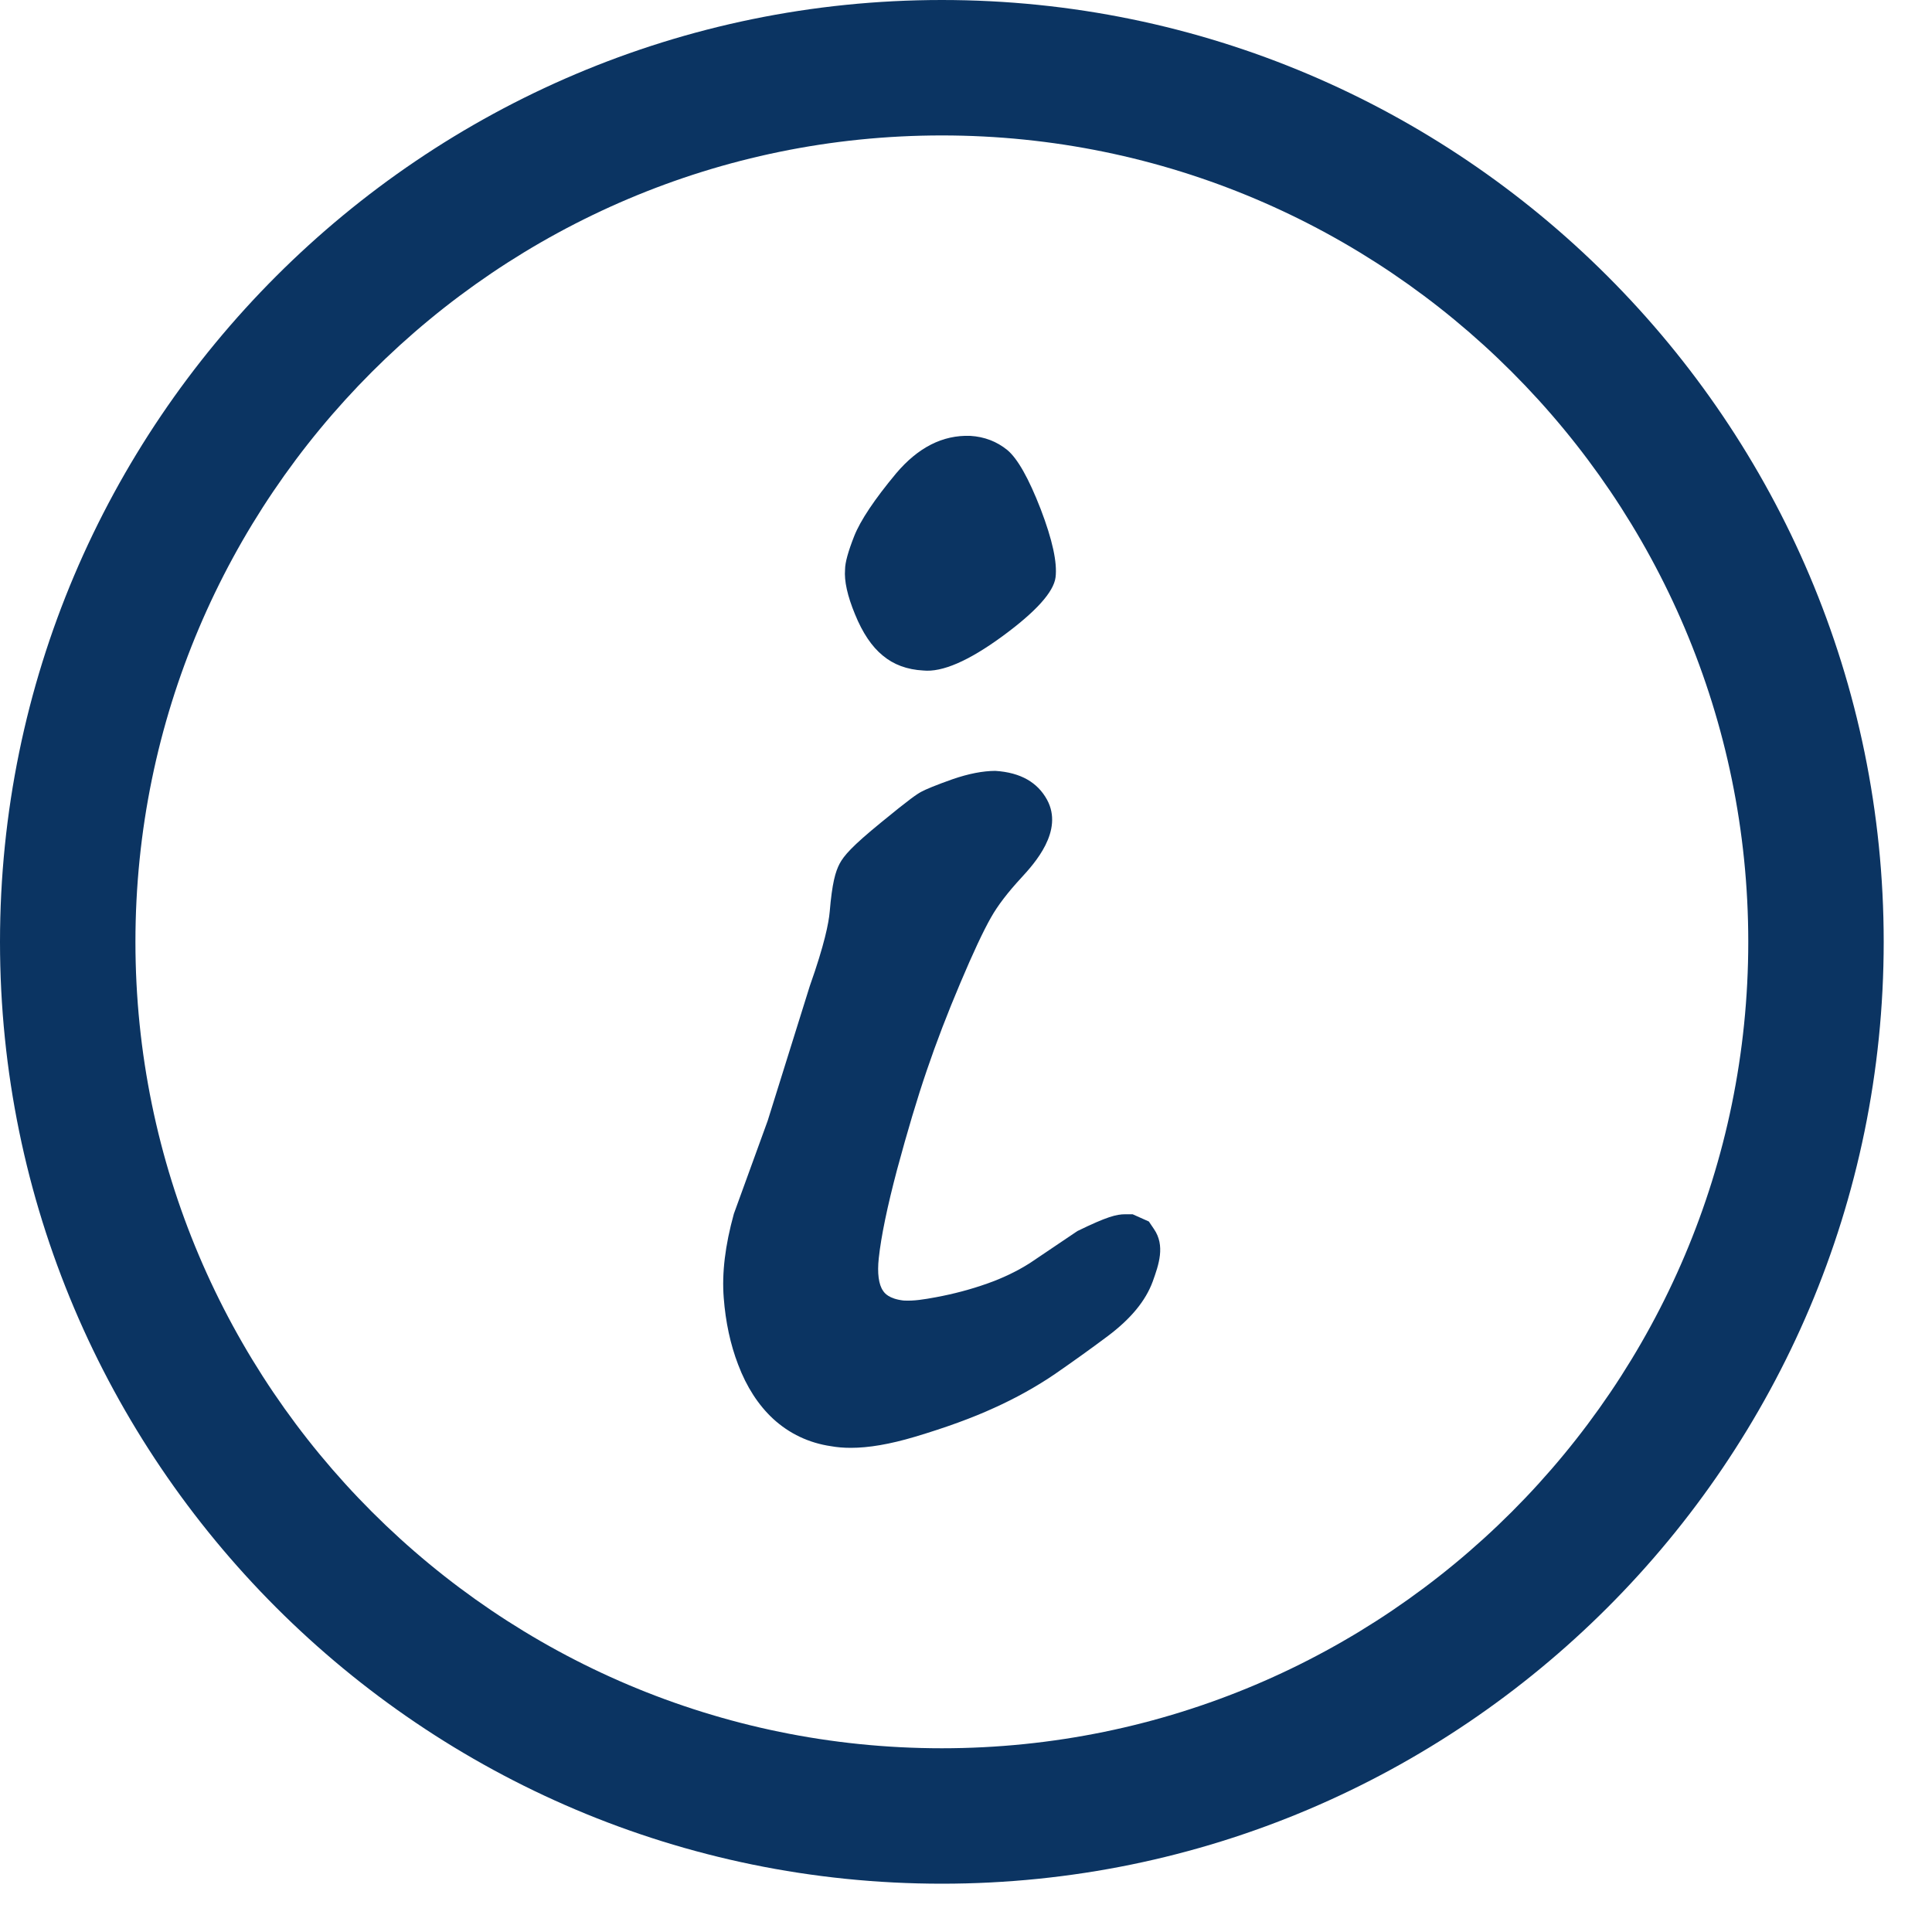
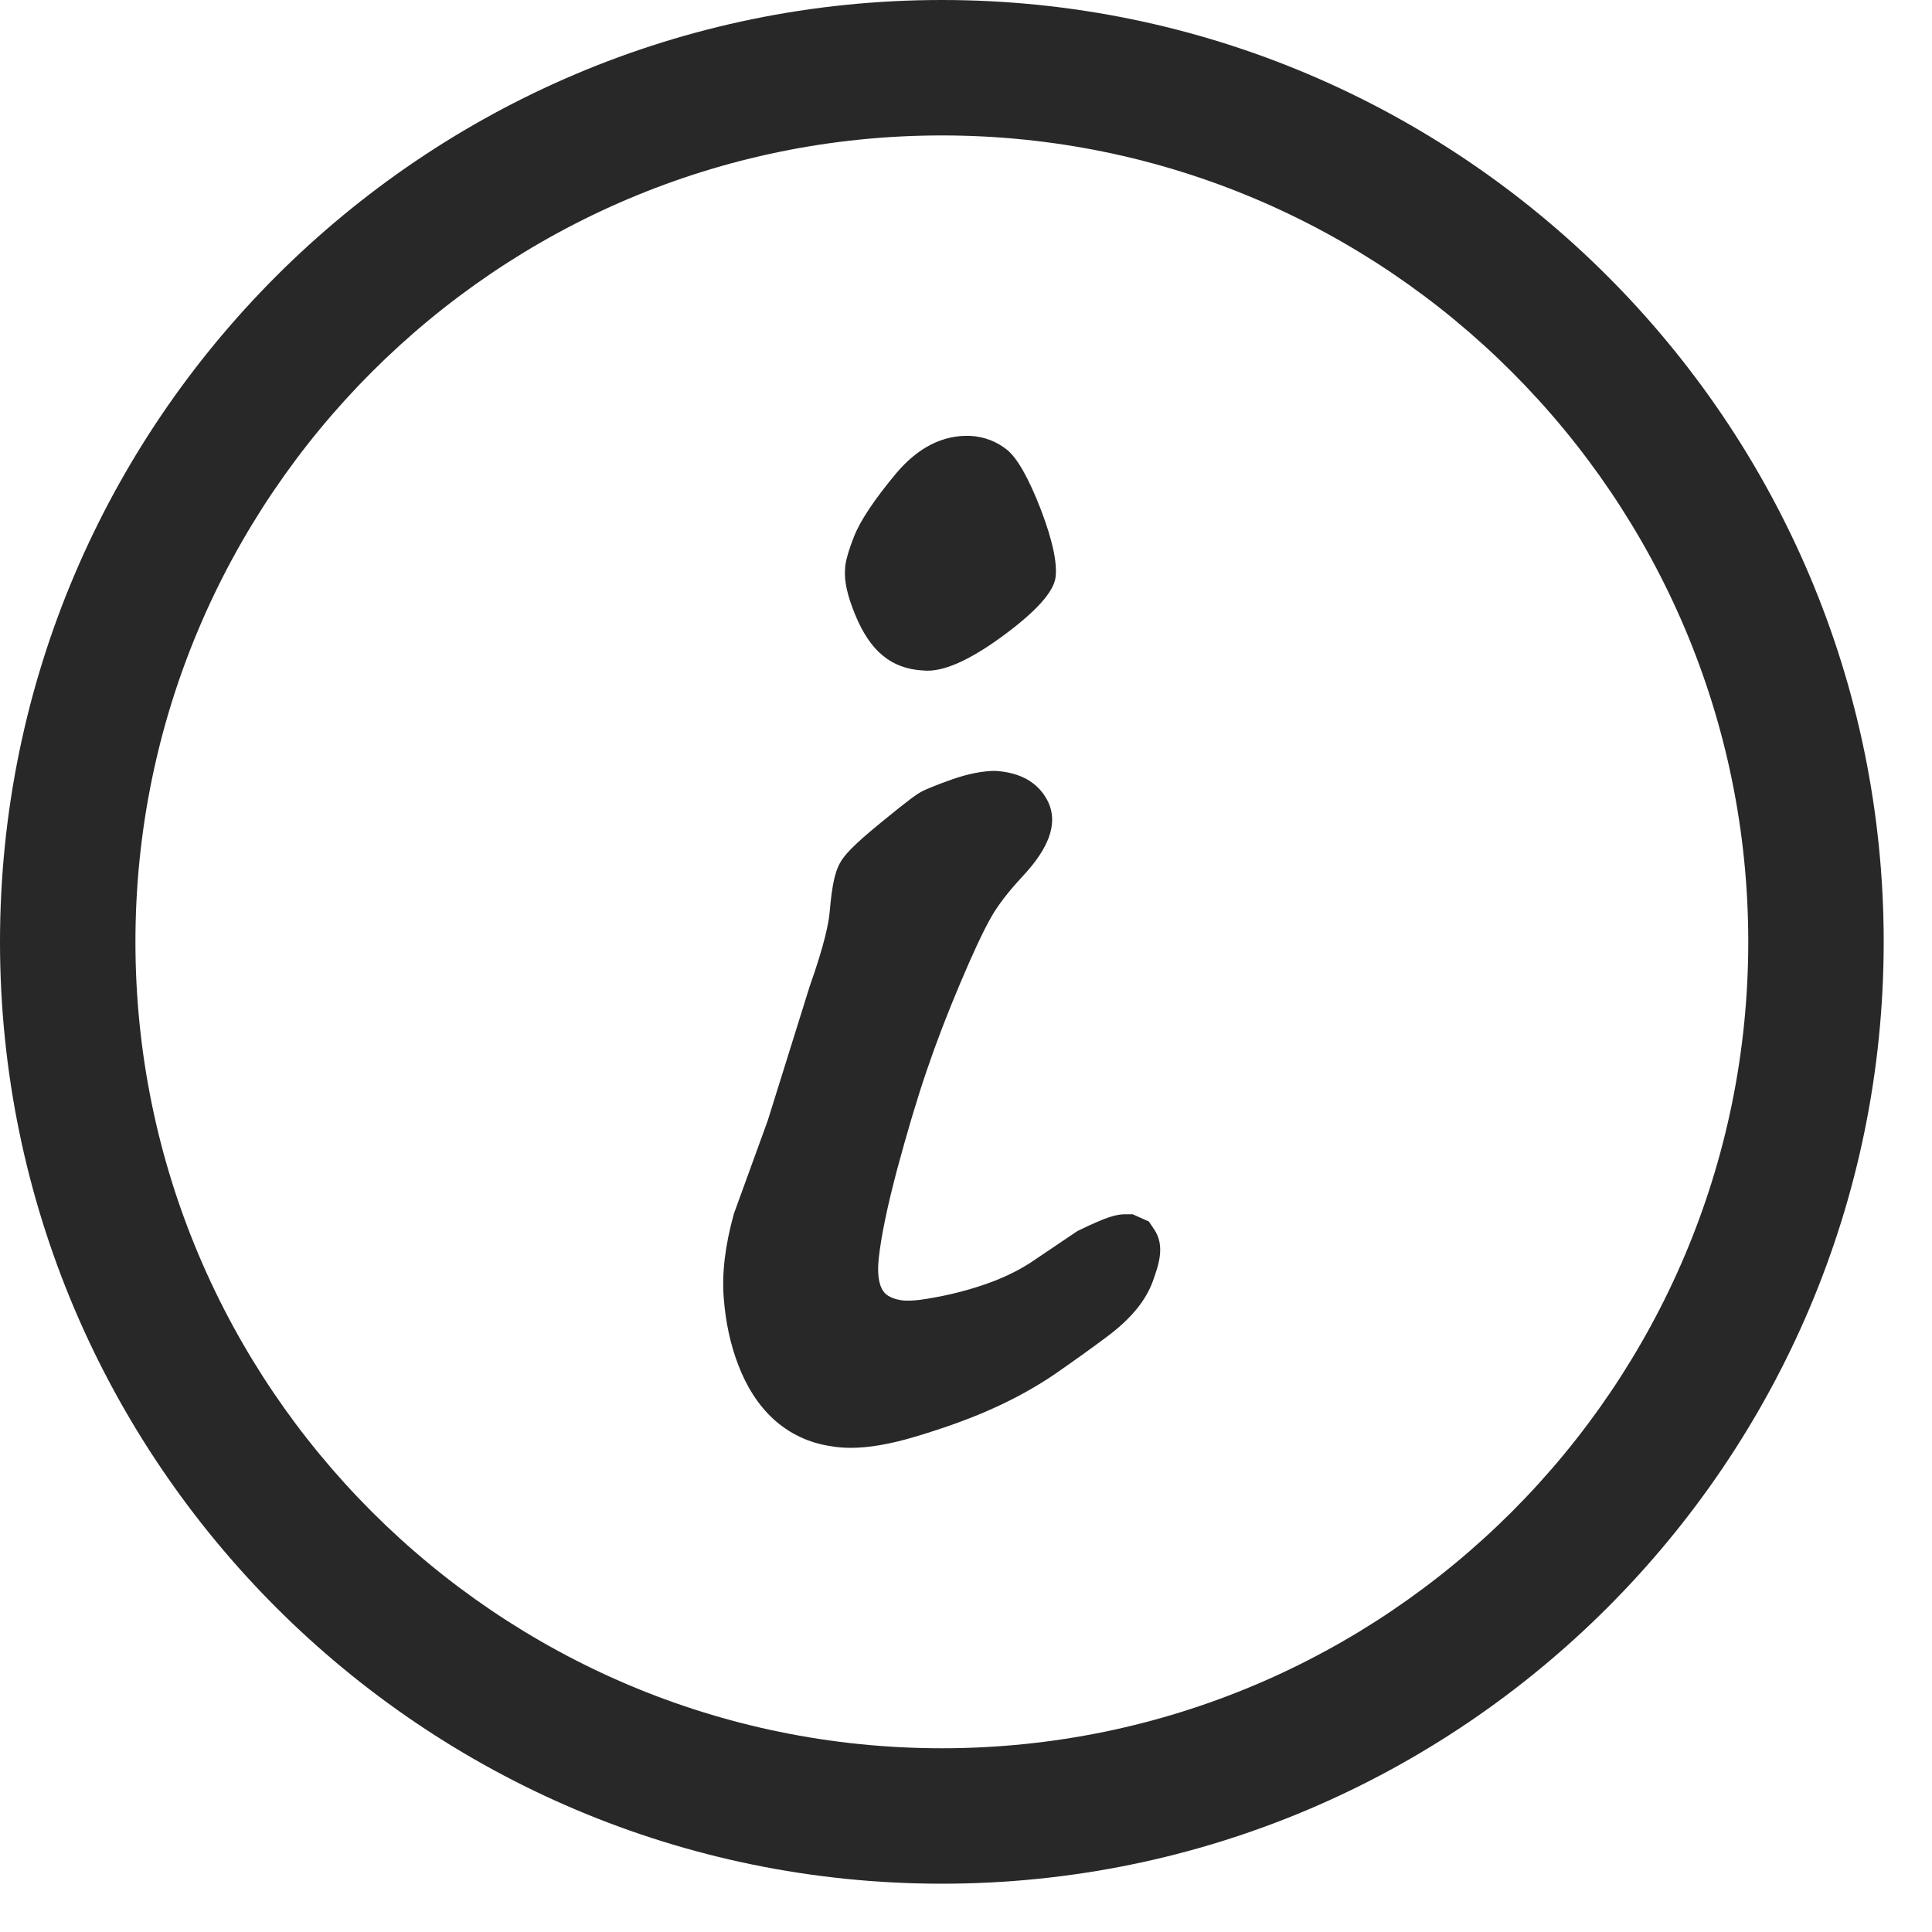
<svg xmlns="http://www.w3.org/2000/svg" width="20" height="20" viewBox="0 0 20 20" fill="none">
-   <path d="M9.75 0C15.126 8.00841e-06 19.5 4.374 19.5 9.75C19.5 15.126 15.126 19.5 9.75 19.5C4.374 19.5 0 15.126 0 9.75C0 4.374 4.374 0 9.75 0ZM9.75 1.402C5.147 1.402 1.402 5.147 1.402 9.75C1.402 14.353 5.147 18.098 9.75 18.098C14.353 18.098 18.098 14.353 18.098 9.75C18.098 5.147 14.353 1.402 9.75 1.402ZM10.303 7.98C10.57 7.997 10.741 8.102 10.838 8.277C11.016 8.602 10.706 8.941 10.574 9.085C10.435 9.235 10.328 9.374 10.258 9.499C10.181 9.634 10.074 9.861 9.942 10.174C9.808 10.49 9.692 10.792 9.594 11.081C9.495 11.37 9.393 11.713 9.287 12.106C9.185 12.491 9.121 12.8 9.097 13.025C9.08 13.179 9.096 13.299 9.142 13.363C9.157 13.386 9.201 13.445 9.353 13.463C9.462 13.469 9.562 13.452 9.688 13.429C9.871 13.395 10.049 13.348 10.218 13.288C10.378 13.232 10.528 13.16 10.662 13.075L11.153 12.744C11.46 12.594 11.558 12.57 11.648 12.57H11.725L11.893 12.645L11.945 12.722C12.065 12.895 11.995 13.093 11.933 13.266C11.859 13.467 11.707 13.651 11.468 13.831C11.281 13.971 11.098 14.101 10.922 14.223C10.728 14.355 10.516 14.473 10.29 14.575C10.065 14.678 9.797 14.776 9.473 14.873C9.211 14.951 8.993 14.988 8.807 14.988C8.732 14.988 8.664 14.982 8.603 14.971C8.375 14.938 8.17 14.841 8.003 14.687C7.851 14.546 7.728 14.357 7.641 14.126C7.561 13.918 7.511 13.685 7.492 13.435C7.472 13.179 7.506 12.894 7.597 12.565L7.947 11.602L8.383 10.207C8.537 9.772 8.579 9.551 8.589 9.439C8.614 9.141 8.648 9.025 8.691 8.942C8.736 8.857 8.821 8.759 9.121 8.514C9.423 8.266 9.492 8.221 9.536 8.197C9.579 8.173 9.689 8.127 9.862 8.066C10.028 8.009 10.172 7.981 10.303 7.98ZM10.044 4.512C10.191 4.521 10.318 4.57 10.427 4.658C10.534 4.747 10.649 4.951 10.773 5.27C10.895 5.589 10.946 5.824 10.927 5.977C10.907 6.129 10.723 6.333 10.375 6.588C10.026 6.843 9.753 6.961 9.557 6.941C9.39 6.932 9.25 6.88 9.138 6.786C9.025 6.694 8.929 6.551 8.851 6.359C8.772 6.168 8.738 6.013 8.748 5.895C8.748 5.826 8.779 5.711 8.843 5.549C8.907 5.388 9.052 5.17 9.277 4.9C9.504 4.632 9.758 4.502 10.044 4.512Z" fill="#0B3462" />
+   <path d="M9.75 0C15.126 8.00841e-06 19.5 4.374 19.5 9.75C19.5 15.126 15.126 19.5 9.75 19.5C4.374 19.5 0 15.126 0 9.75C0 4.374 4.374 0 9.75 0ZM9.75 1.402C5.147 1.402 1.402 5.147 1.402 9.75C1.402 14.353 5.147 18.098 9.75 18.098C14.353 18.098 18.098 14.353 18.098 9.75C18.098 5.147 14.353 1.402 9.75 1.402ZM10.303 7.98C10.57 7.997 10.741 8.102 10.838 8.277C11.016 8.602 10.706 8.941 10.574 9.085C10.435 9.235 10.328 9.374 10.258 9.499C10.181 9.634 10.074 9.861 9.942 10.174C9.808 10.49 9.692 10.792 9.594 11.081C9.495 11.37 9.393 11.713 9.287 12.106C9.185 12.491 9.121 12.8 9.097 13.025C9.08 13.179 9.096 13.299 9.142 13.363C9.157 13.386 9.201 13.445 9.353 13.463C9.462 13.469 9.562 13.452 9.688 13.429C9.871 13.395 10.049 13.348 10.218 13.288C10.378 13.232 10.528 13.16 10.662 13.075L11.153 12.744C11.46 12.594 11.558 12.57 11.648 12.57H11.725L11.893 12.645L11.945 12.722C12.065 12.895 11.995 13.093 11.933 13.266C11.859 13.467 11.707 13.651 11.468 13.831C11.281 13.971 11.098 14.101 10.922 14.223C10.728 14.355 10.516 14.473 10.29 14.575C10.065 14.678 9.797 14.776 9.473 14.873C9.211 14.951 8.993 14.988 8.807 14.988C8.732 14.988 8.664 14.982 8.603 14.971C8.375 14.938 8.17 14.841 8.003 14.687C7.851 14.546 7.728 14.357 7.641 14.126C7.561 13.918 7.511 13.685 7.492 13.435C7.472 13.179 7.506 12.894 7.597 12.565L7.947 11.602L8.383 10.207C8.537 9.772 8.579 9.551 8.589 9.439C8.614 9.141 8.648 9.025 8.691 8.942C8.736 8.857 8.821 8.759 9.121 8.514C9.423 8.266 9.492 8.221 9.536 8.197C9.579 8.173 9.689 8.127 9.862 8.066C10.028 8.009 10.172 7.981 10.303 7.98ZM10.044 4.512C10.191 4.521 10.318 4.57 10.427 4.658C10.534 4.747 10.649 4.951 10.773 5.27C10.895 5.589 10.946 5.824 10.927 5.977C10.907 6.129 10.723 6.333 10.375 6.588C10.026 6.843 9.753 6.961 9.557 6.941C9.39 6.932 9.25 6.88 9.138 6.786C9.025 6.694 8.929 6.551 8.851 6.359C8.772 6.168 8.738 6.013 8.748 5.895C8.748 5.826 8.779 5.711 8.843 5.549C8.907 5.388 9.052 5.17 9.277 4.9C9.504 4.632 9.758 4.502 10.044 4.512Z" fill="#282828" />
</svg>
